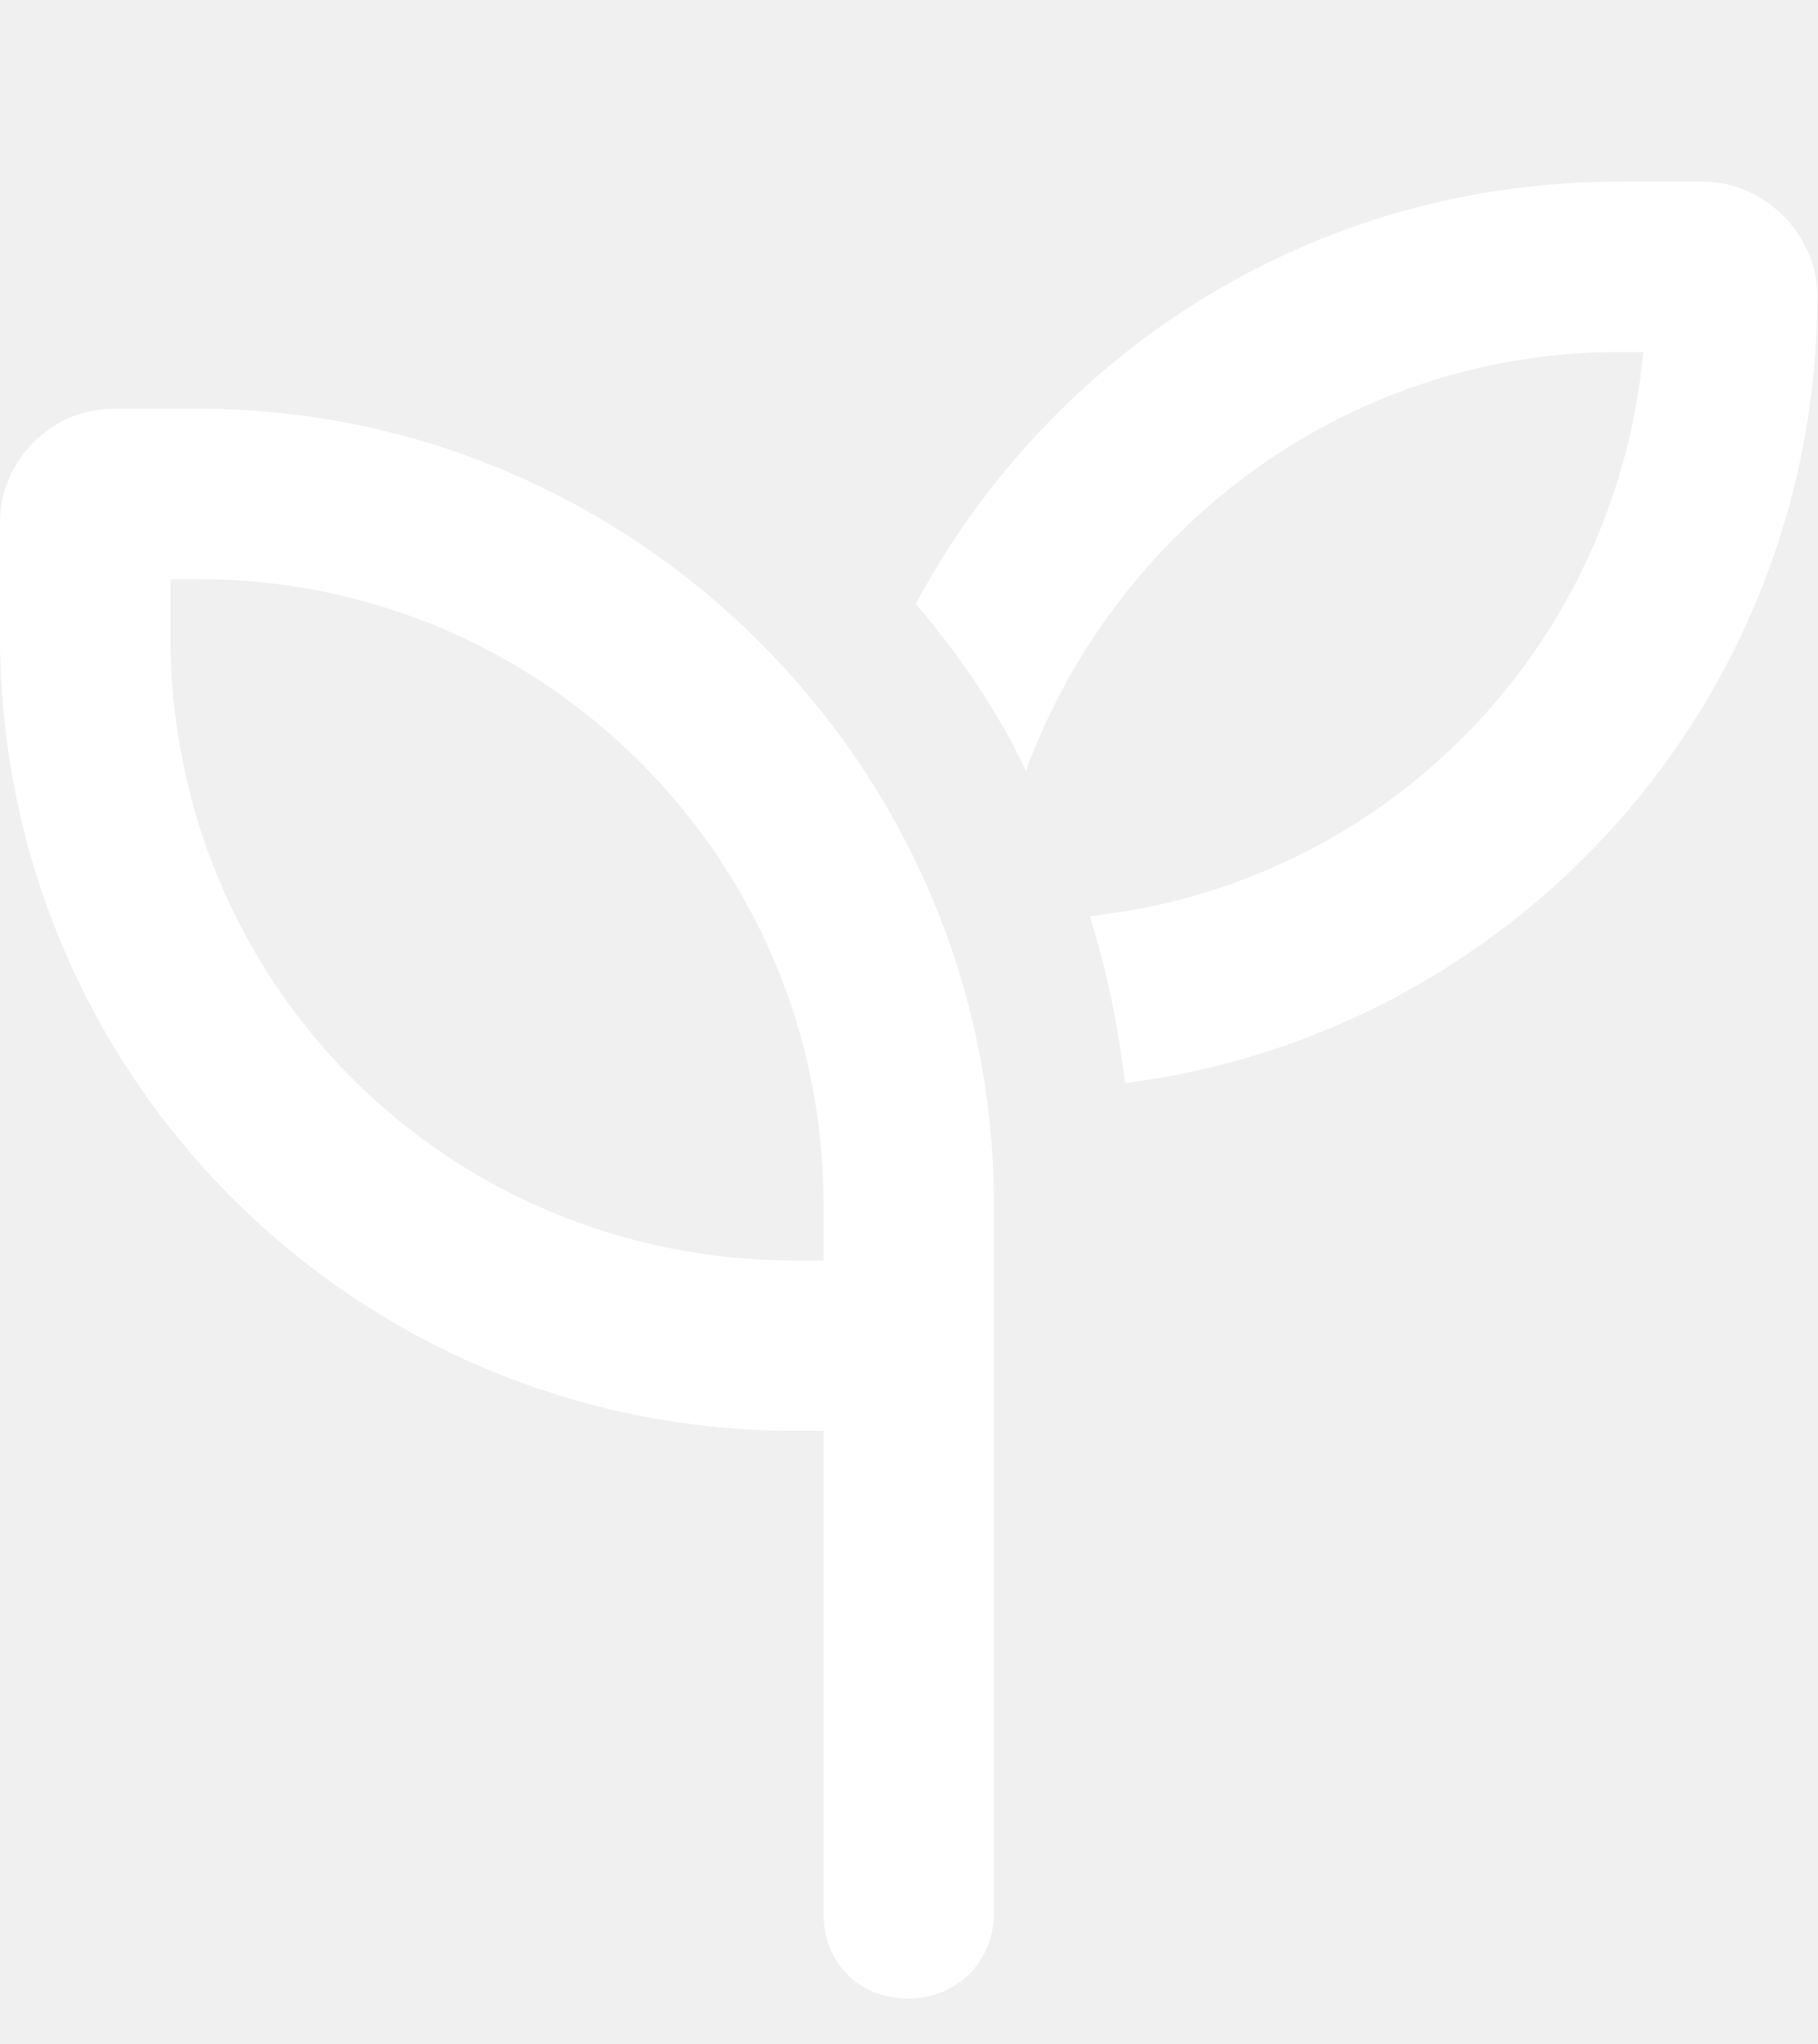
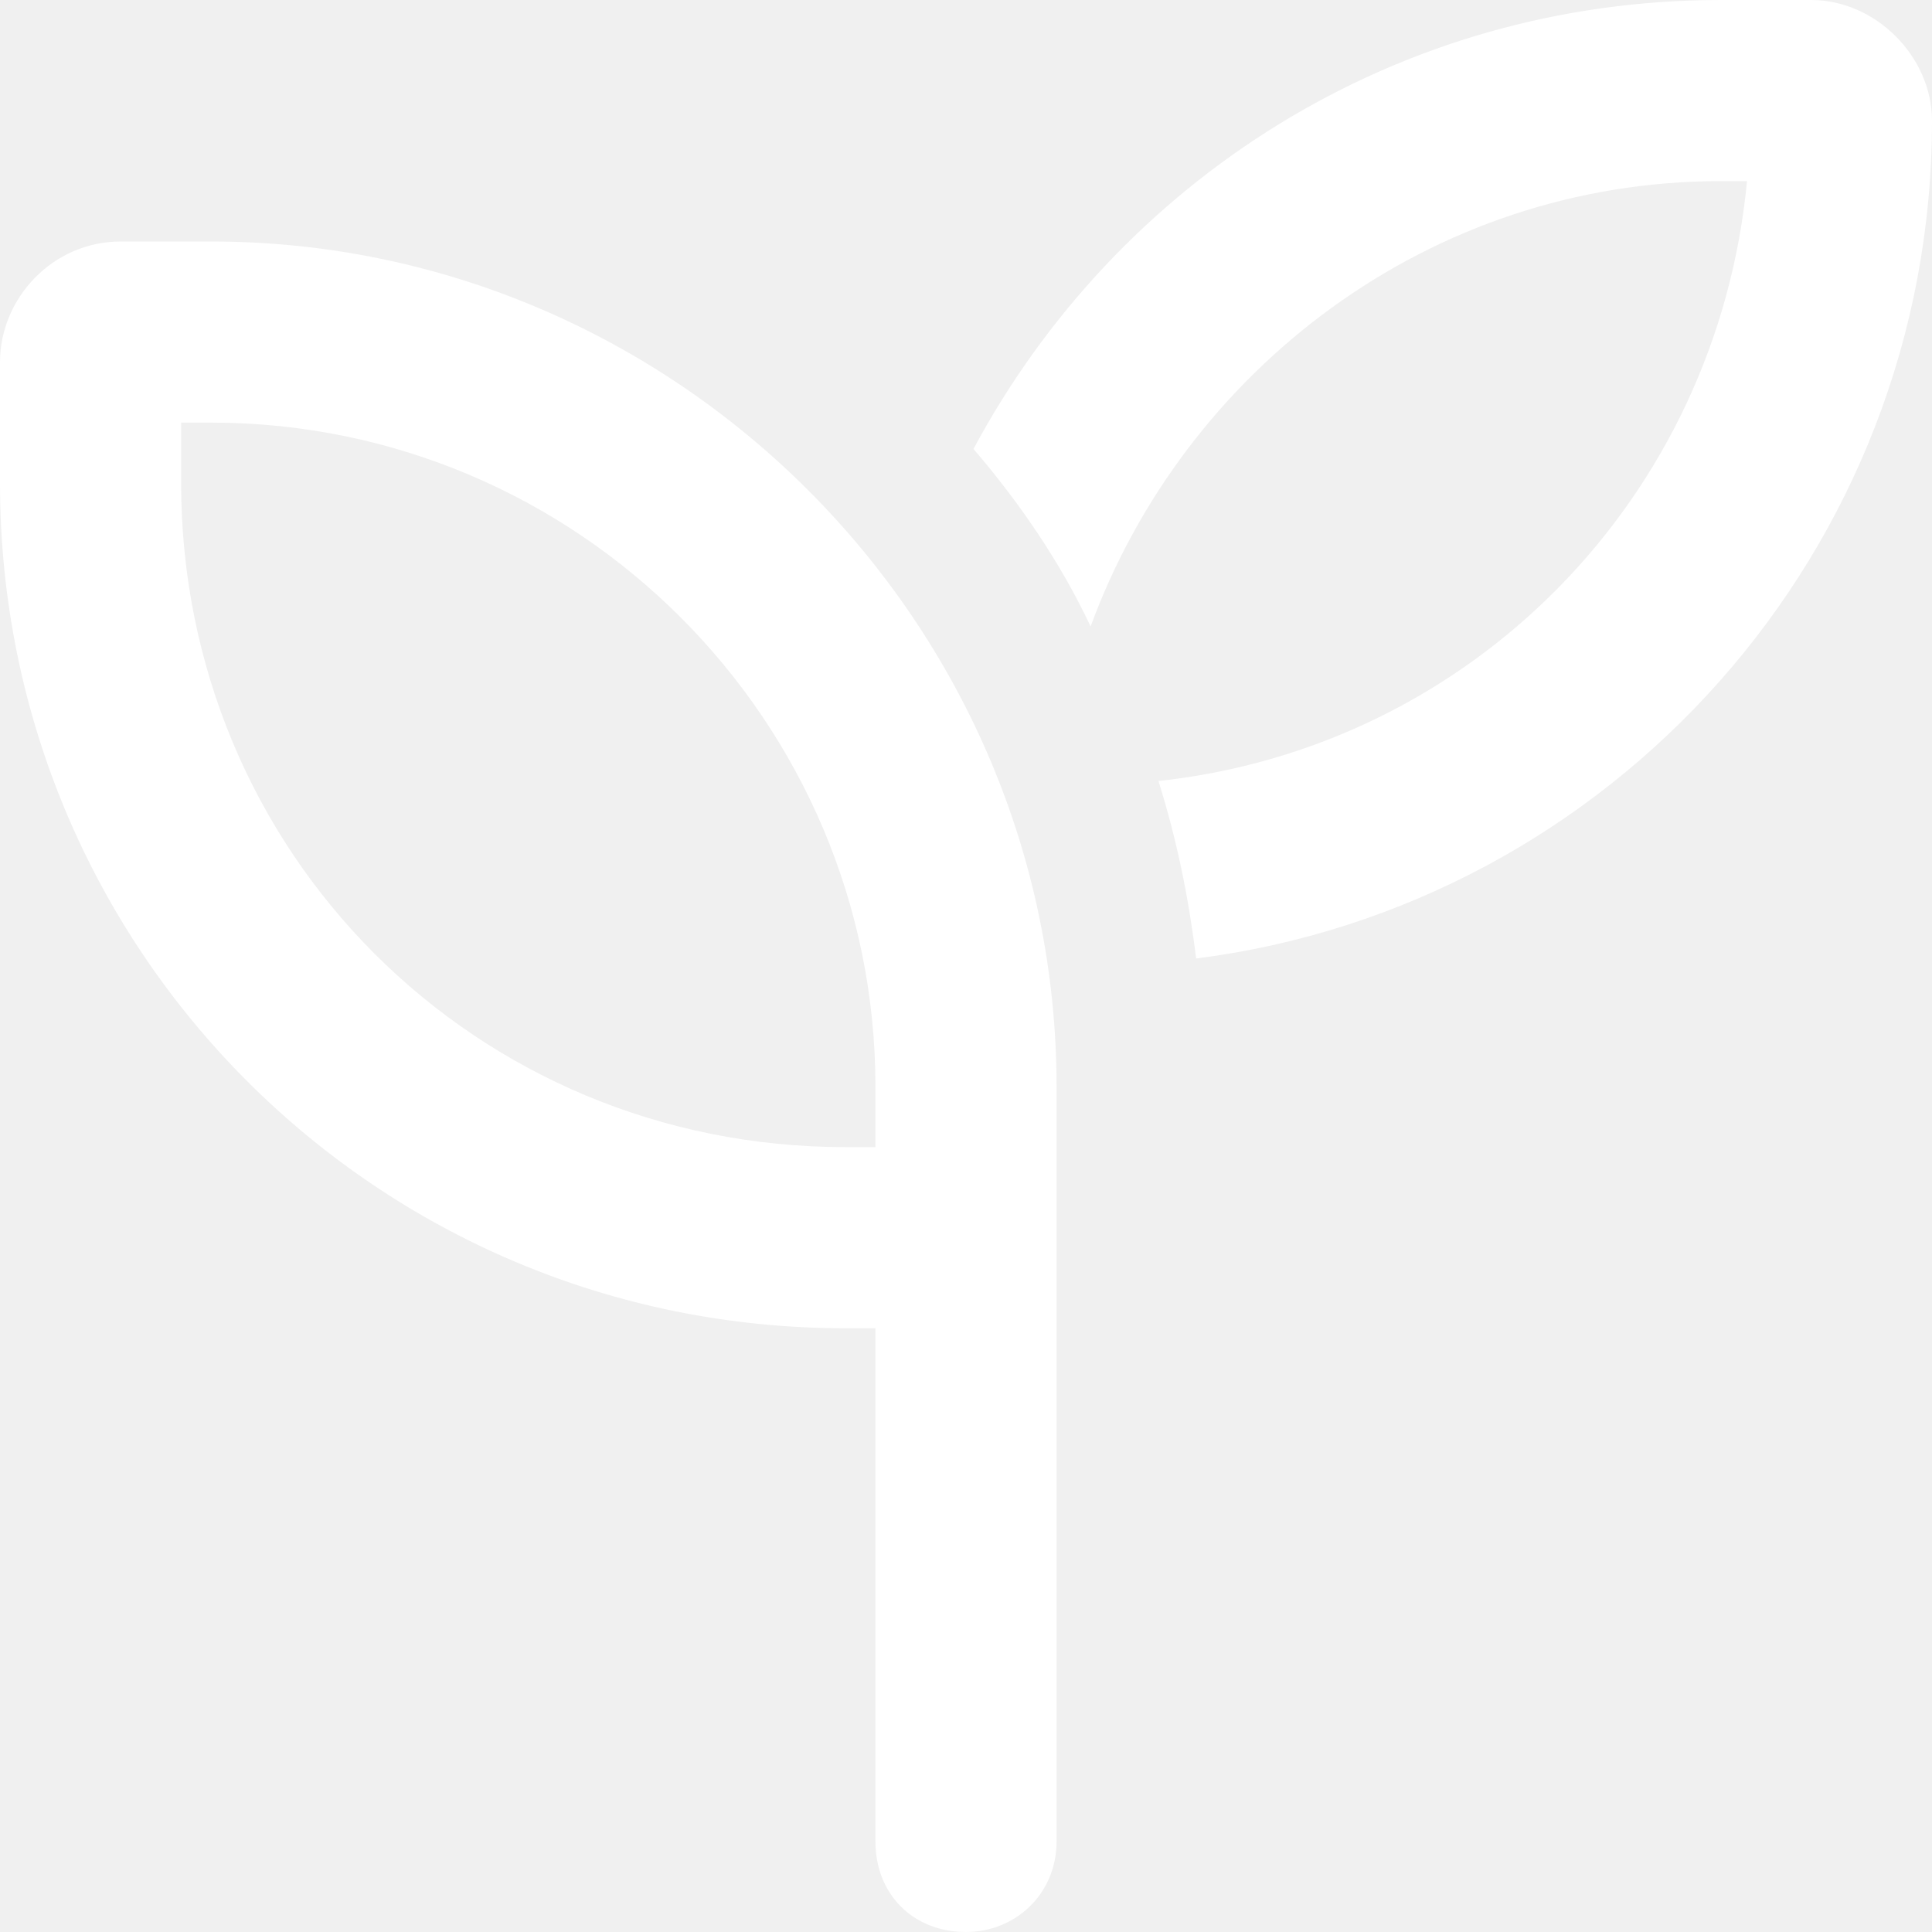
- <svg xmlns="http://www.w3.org/2000/svg" width="8" height="9" viewBox="0 0 8 9" fill="none">
-   <path d="M4.797 4.034C6.094 3.894 7.109 2.862 7.234 1.55H7.125C5.922 1.55 4.906 2.331 4.516 3.394C4.391 3.128 4.219 2.878 4.031 2.659C4.625 1.55 5.781 0.8 7.125 0.8H7.5C7.766 0.8 8 1.034 8 1.3C8 3.081 6.672 4.55 4.953 4.769C4.922 4.519 4.875 4.284 4.797 4.034ZM0.75 2.55V2.8C0.75 4.331 1.969 5.55 3.5 5.55H3.625V5.3C3.625 3.784 2.391 2.55 0.875 2.55H0.75ZM4.375 5.3V5.55V6.3V8.425C4.375 8.644 4.203 8.8 4 8.8C3.781 8.8 3.625 8.644 3.625 8.425V6.3H3.5C1.562 6.3 0 4.737 0 2.8V2.3C0 2.034 0.219 1.8 0.5 1.8H0.875C2.797 1.8 4.375 3.378 4.375 5.3Z" fill="white" />
+ <svg xmlns="http://www.w3.org/2000/svg" width="8" height="8" viewBox="0 0 8 8" fill="none">
+   <path d="M4.797 3.234C6.094 3.094 7.109 2.062 7.234 0.75H7.125C5.922 0.75 4.906 1.531 4.516 2.594C4.391 2.328 4.219 2.078 4.031 1.859C4.625 0.75 5.781 0 7.125 0H7.5C7.766 0 8 0.234 8 0.5C8 2.281 6.672 3.75 4.953 3.969C4.922 3.719 4.875 3.484 4.797 3.234ZM0.75 1.75V2C0.75 3.531 1.969 4.75 3.5 4.75H3.625V4.5C3.625 2.984 2.391 1.75 0.875 1.75H0.75ZM4.375 4.5V4.75V5.5V7.625C4.375 7.844 4.203 8 4 8C3.781 8 3.625 7.844 3.625 7.625V5.5H3.5C1.562 5.5 0 3.938 0 2V1.5C0 1.234 0.219 1 0.5 1H0.875C2.797 1 4.375 2.578 4.375 4.5Z" fill="white" />
</svg>
